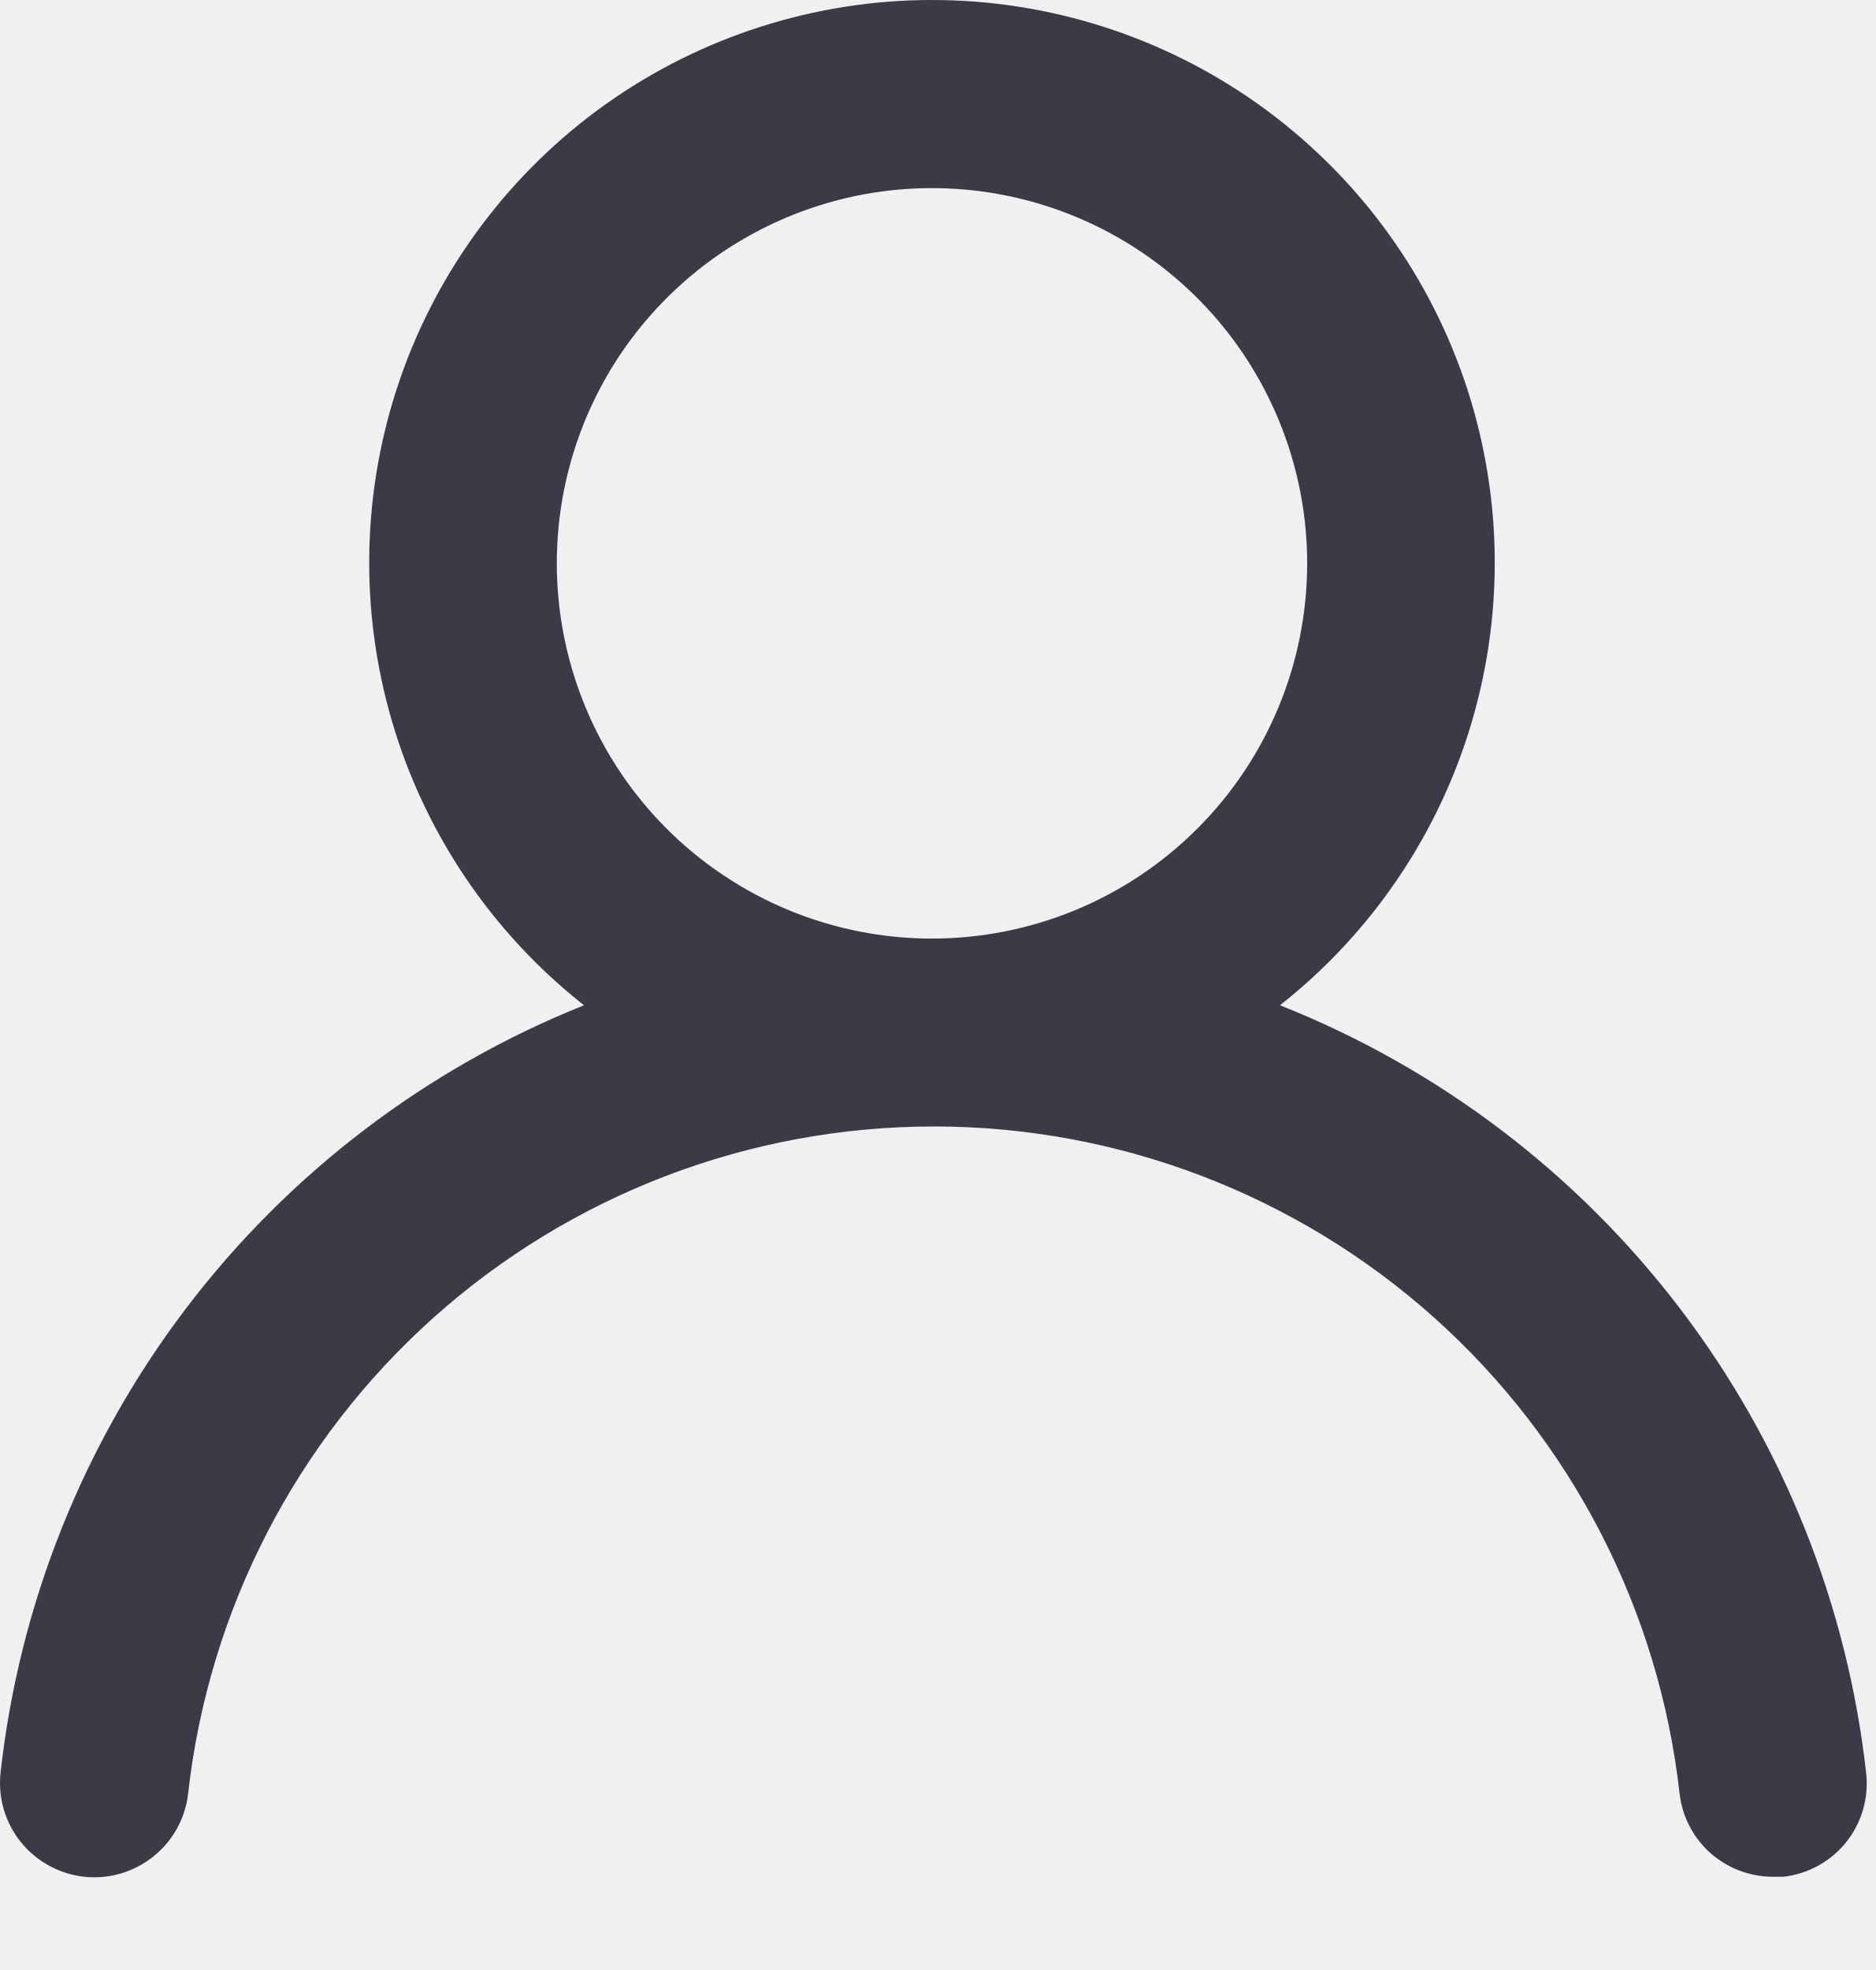
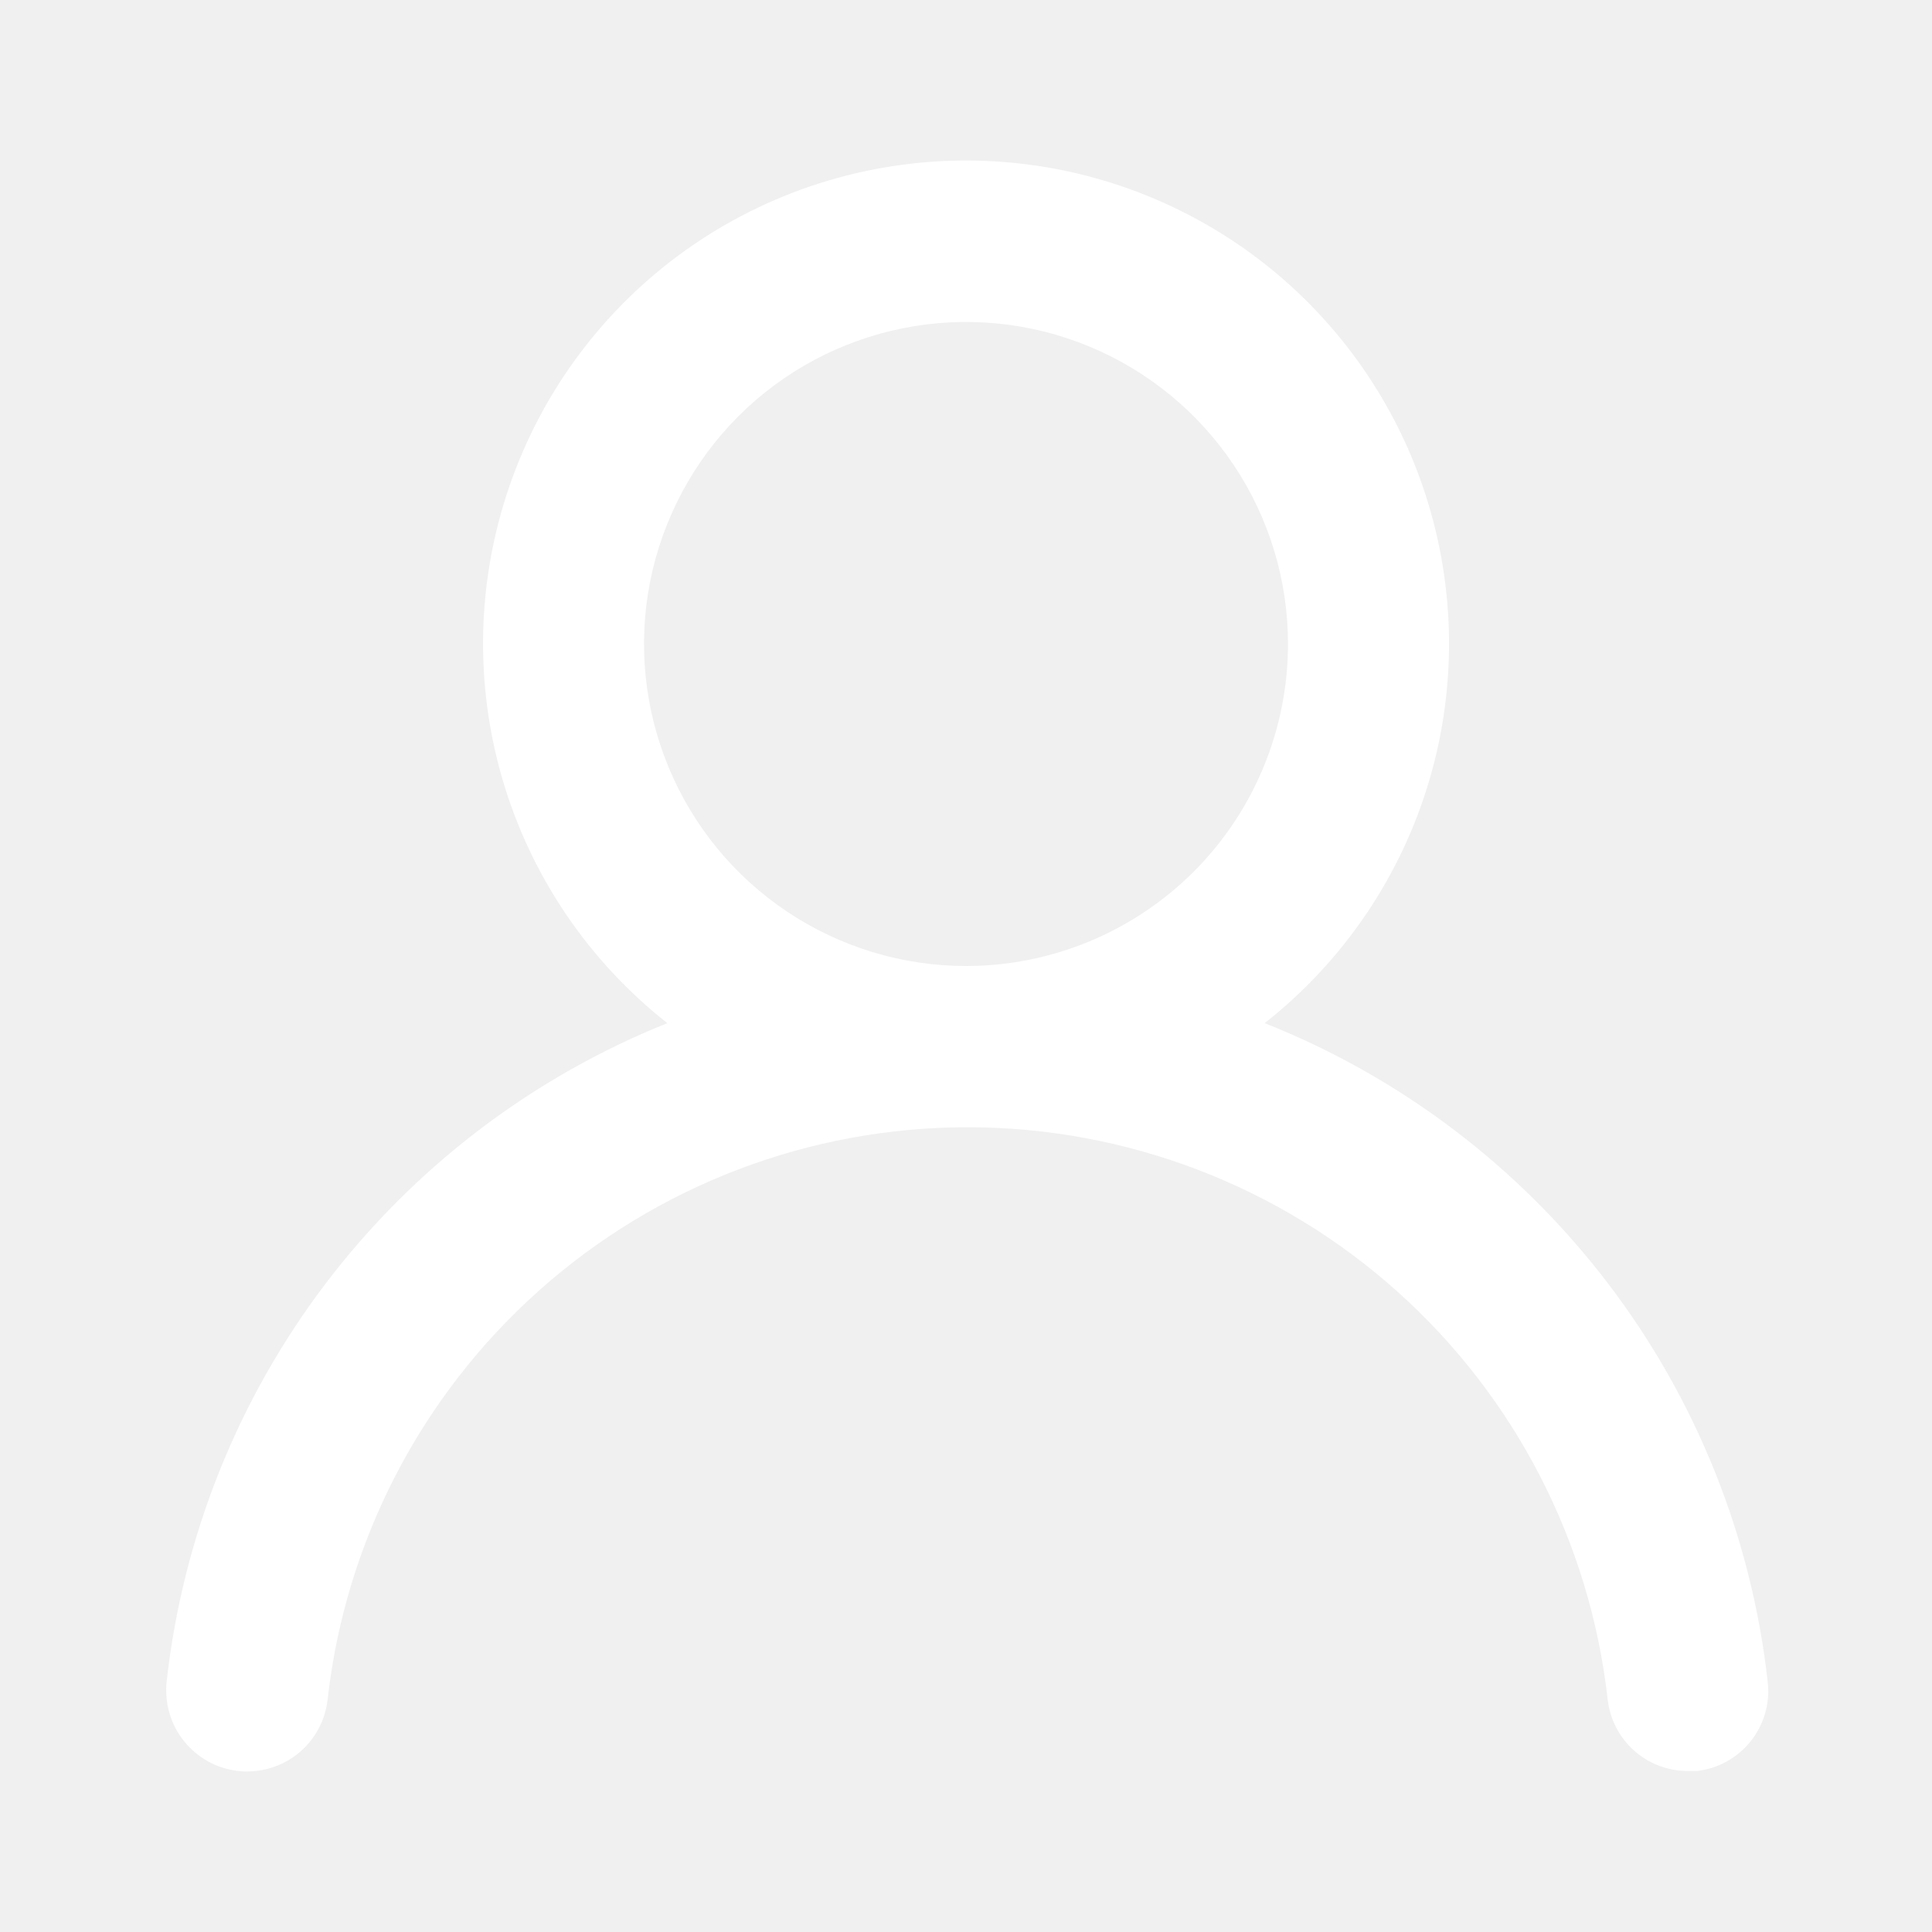
- <svg xmlns="http://www.w3.org/2000/svg" width="20" height="21" viewBox="0 0 20 21" fill="none">
-   <path d="M13.646 10.716C14.626 9.944 15.342 8.886 15.693 7.689C16.044 6.492 16.014 5.216 15.606 4.037C15.198 2.858 14.432 1.836 13.416 1.112C12.4 0.389 11.184 0 9.936 0C8.689 0 7.472 0.389 6.456 1.112C5.44 1.836 4.674 2.858 4.266 4.037C3.858 5.216 3.828 6.492 4.179 7.689C4.53 8.886 5.246 9.944 6.226 10.716C4.546 11.389 3.08 12.505 1.985 13.945C0.89 15.386 0.206 17.097 0.006 18.895C-0.008 19.027 0.003 19.16 0.04 19.287C0.077 19.413 0.138 19.532 0.221 19.635C0.388 19.843 0.631 19.976 0.896 20.006C1.161 20.035 1.427 19.957 1.635 19.79C1.844 19.623 1.977 19.381 2.006 19.116C2.226 17.161 3.158 15.355 4.624 14.044C6.091 12.733 7.989 12.008 9.956 12.008C11.923 12.008 13.821 12.733 15.288 14.044C16.754 15.355 17.686 17.161 17.906 19.116C17.933 19.361 18.05 19.588 18.235 19.753C18.42 19.917 18.659 20.007 18.906 20.006H19.016C19.278 19.975 19.518 19.843 19.683 19.637C19.847 19.431 19.924 19.168 19.896 18.905C19.695 17.102 19.008 15.386 17.907 13.944C16.806 12.501 15.333 11.385 13.646 10.716ZM9.936 10.005C9.145 10.005 8.372 9.771 7.714 9.331C7.056 8.892 6.543 8.267 6.241 7.536C5.938 6.805 5.859 6.001 6.013 5.225C6.167 4.449 6.548 3.736 7.108 3.177C7.667 2.618 8.38 2.237 9.156 2.082C9.932 1.928 10.736 2.007 11.467 2.31C12.198 2.613 12.822 3.125 13.262 3.783C13.701 4.441 13.936 5.214 13.936 6.005C13.936 7.066 13.515 8.084 12.764 8.834C12.014 9.584 10.997 10.005 9.936 10.005Z" fill="#3A3B46" />
+ <svg xmlns="http://www.w3.org/2000/svg" width="24" height="24" viewBox="0 0 24 24" fill="none">
+   <path d="M15.71 12.71C16.691 11.938 17.407 10.881 17.758 9.684C18.109 8.487 18.078 7.21 17.67 6.031C17.262 4.852 16.497 3.83 15.481 3.106C14.464 2.383 13.248 1.994 12.001 1.994C10.753 1.994 9.537 2.383 8.52 3.106C7.504 3.83 6.739 4.852 6.331 6.031C5.923 7.21 5.892 8.487 6.243 9.684C6.594 10.881 7.31 11.938 8.29 12.71C6.611 13.383 5.145 14.499 4.049 15.94C2.954 17.38 2.27 19.091 2.07 20.89C2.056 21.021 2.068 21.154 2.105 21.281C2.141 21.407 2.203 21.526 2.286 21.629C2.453 21.837 2.695 21.971 2.96 22C3.226 22.029 3.492 21.951 3.7 21.785C3.908 21.618 4.041 21.375 4.07 21.11C4.29 19.155 5.222 17.349 6.689 16.038C8.155 14.727 10.053 14.003 12.021 14.003C13.988 14.003 15.886 14.727 17.352 16.038C18.819 17.349 19.751 19.155 19.971 21.11C19.998 21.355 20.115 21.582 20.3 21.747C20.484 21.911 20.723 22.001 20.971 22H21.081C21.343 21.97 21.582 21.837 21.747 21.631C21.912 21.425 21.989 21.162 21.96 20.9C21.76 19.096 21.072 17.381 19.971 15.938C18.87 14.495 17.397 13.379 15.71 12.71ZM12.001 12C11.209 12 10.436 11.765 9.778 11.325C9.12 10.886 8.608 10.261 8.305 9.53C8.002 8.799 7.923 7.995 8.077 7.219C8.232 6.443 8.613 5.731 9.172 5.171C9.731 4.612 10.444 4.231 11.22 4.077C11.996 3.922 12.8 4.001 13.531 4.304C14.262 4.607 14.887 5.12 15.326 5.777C15.766 6.435 16 7.209 16 8C16 9.06 15.579 10.078 14.829 10.828C14.079 11.578 13.061 12 12.001 12Z" fill="white" />
</svg>
